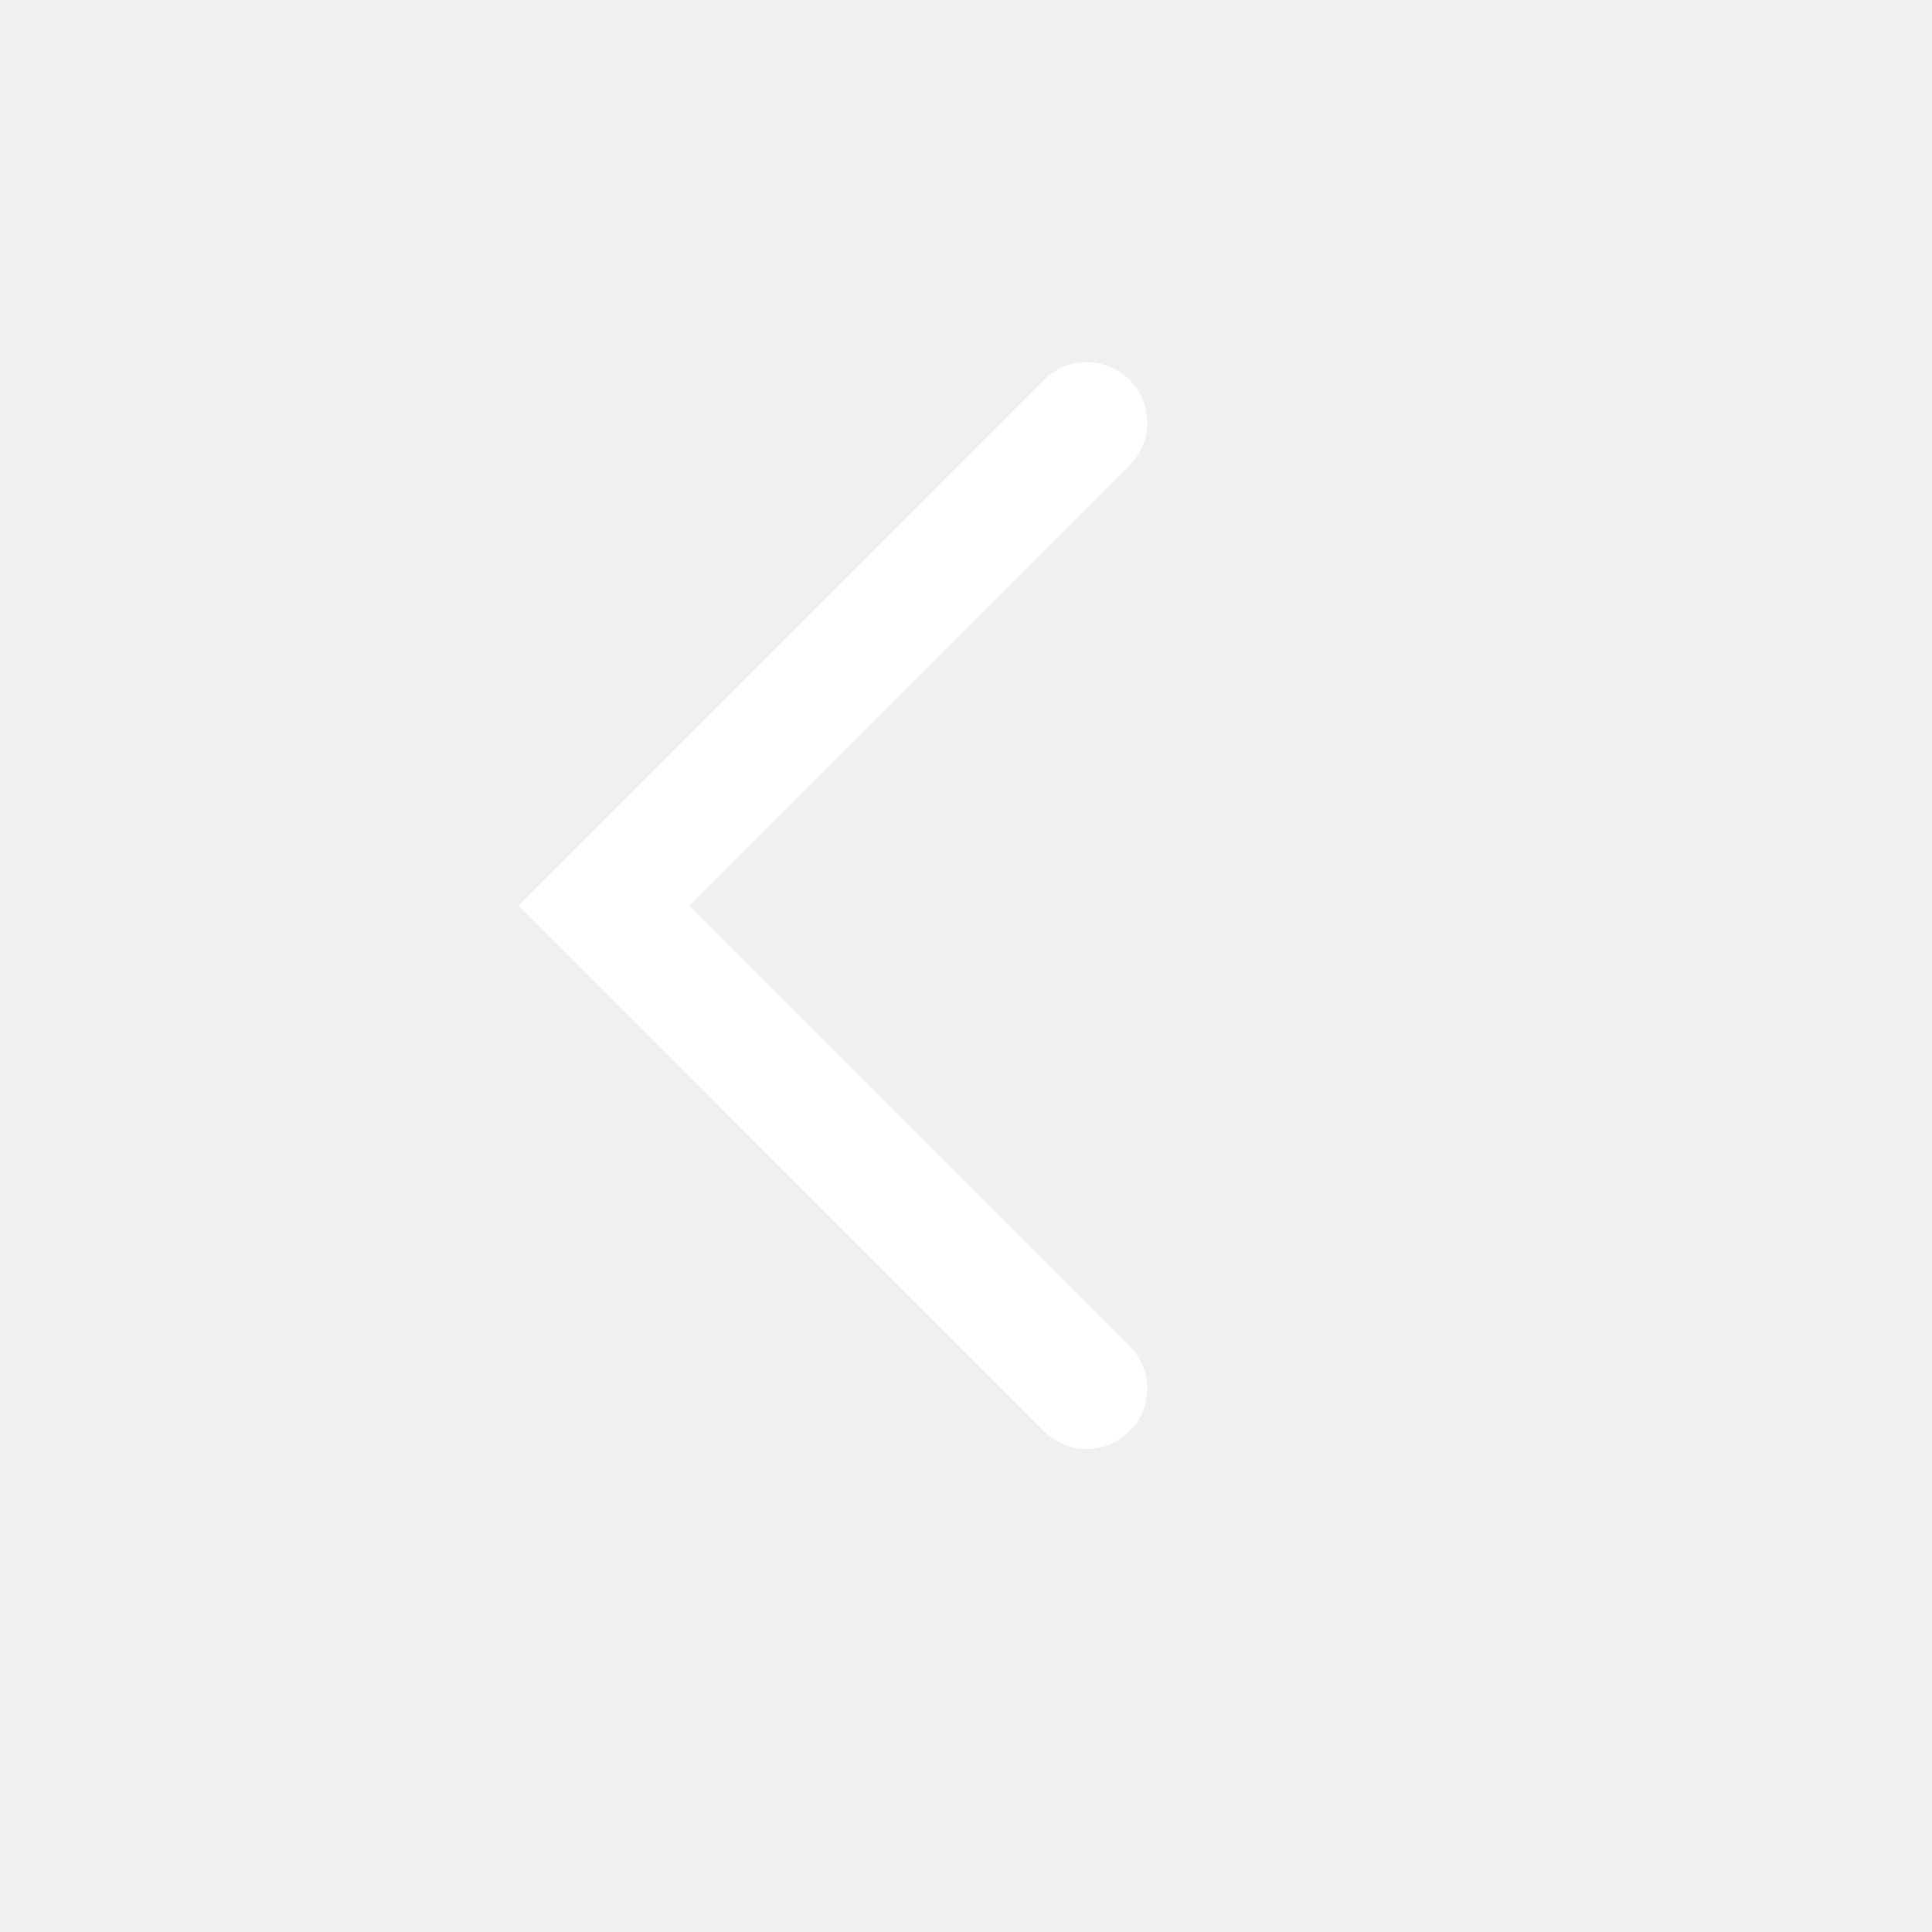
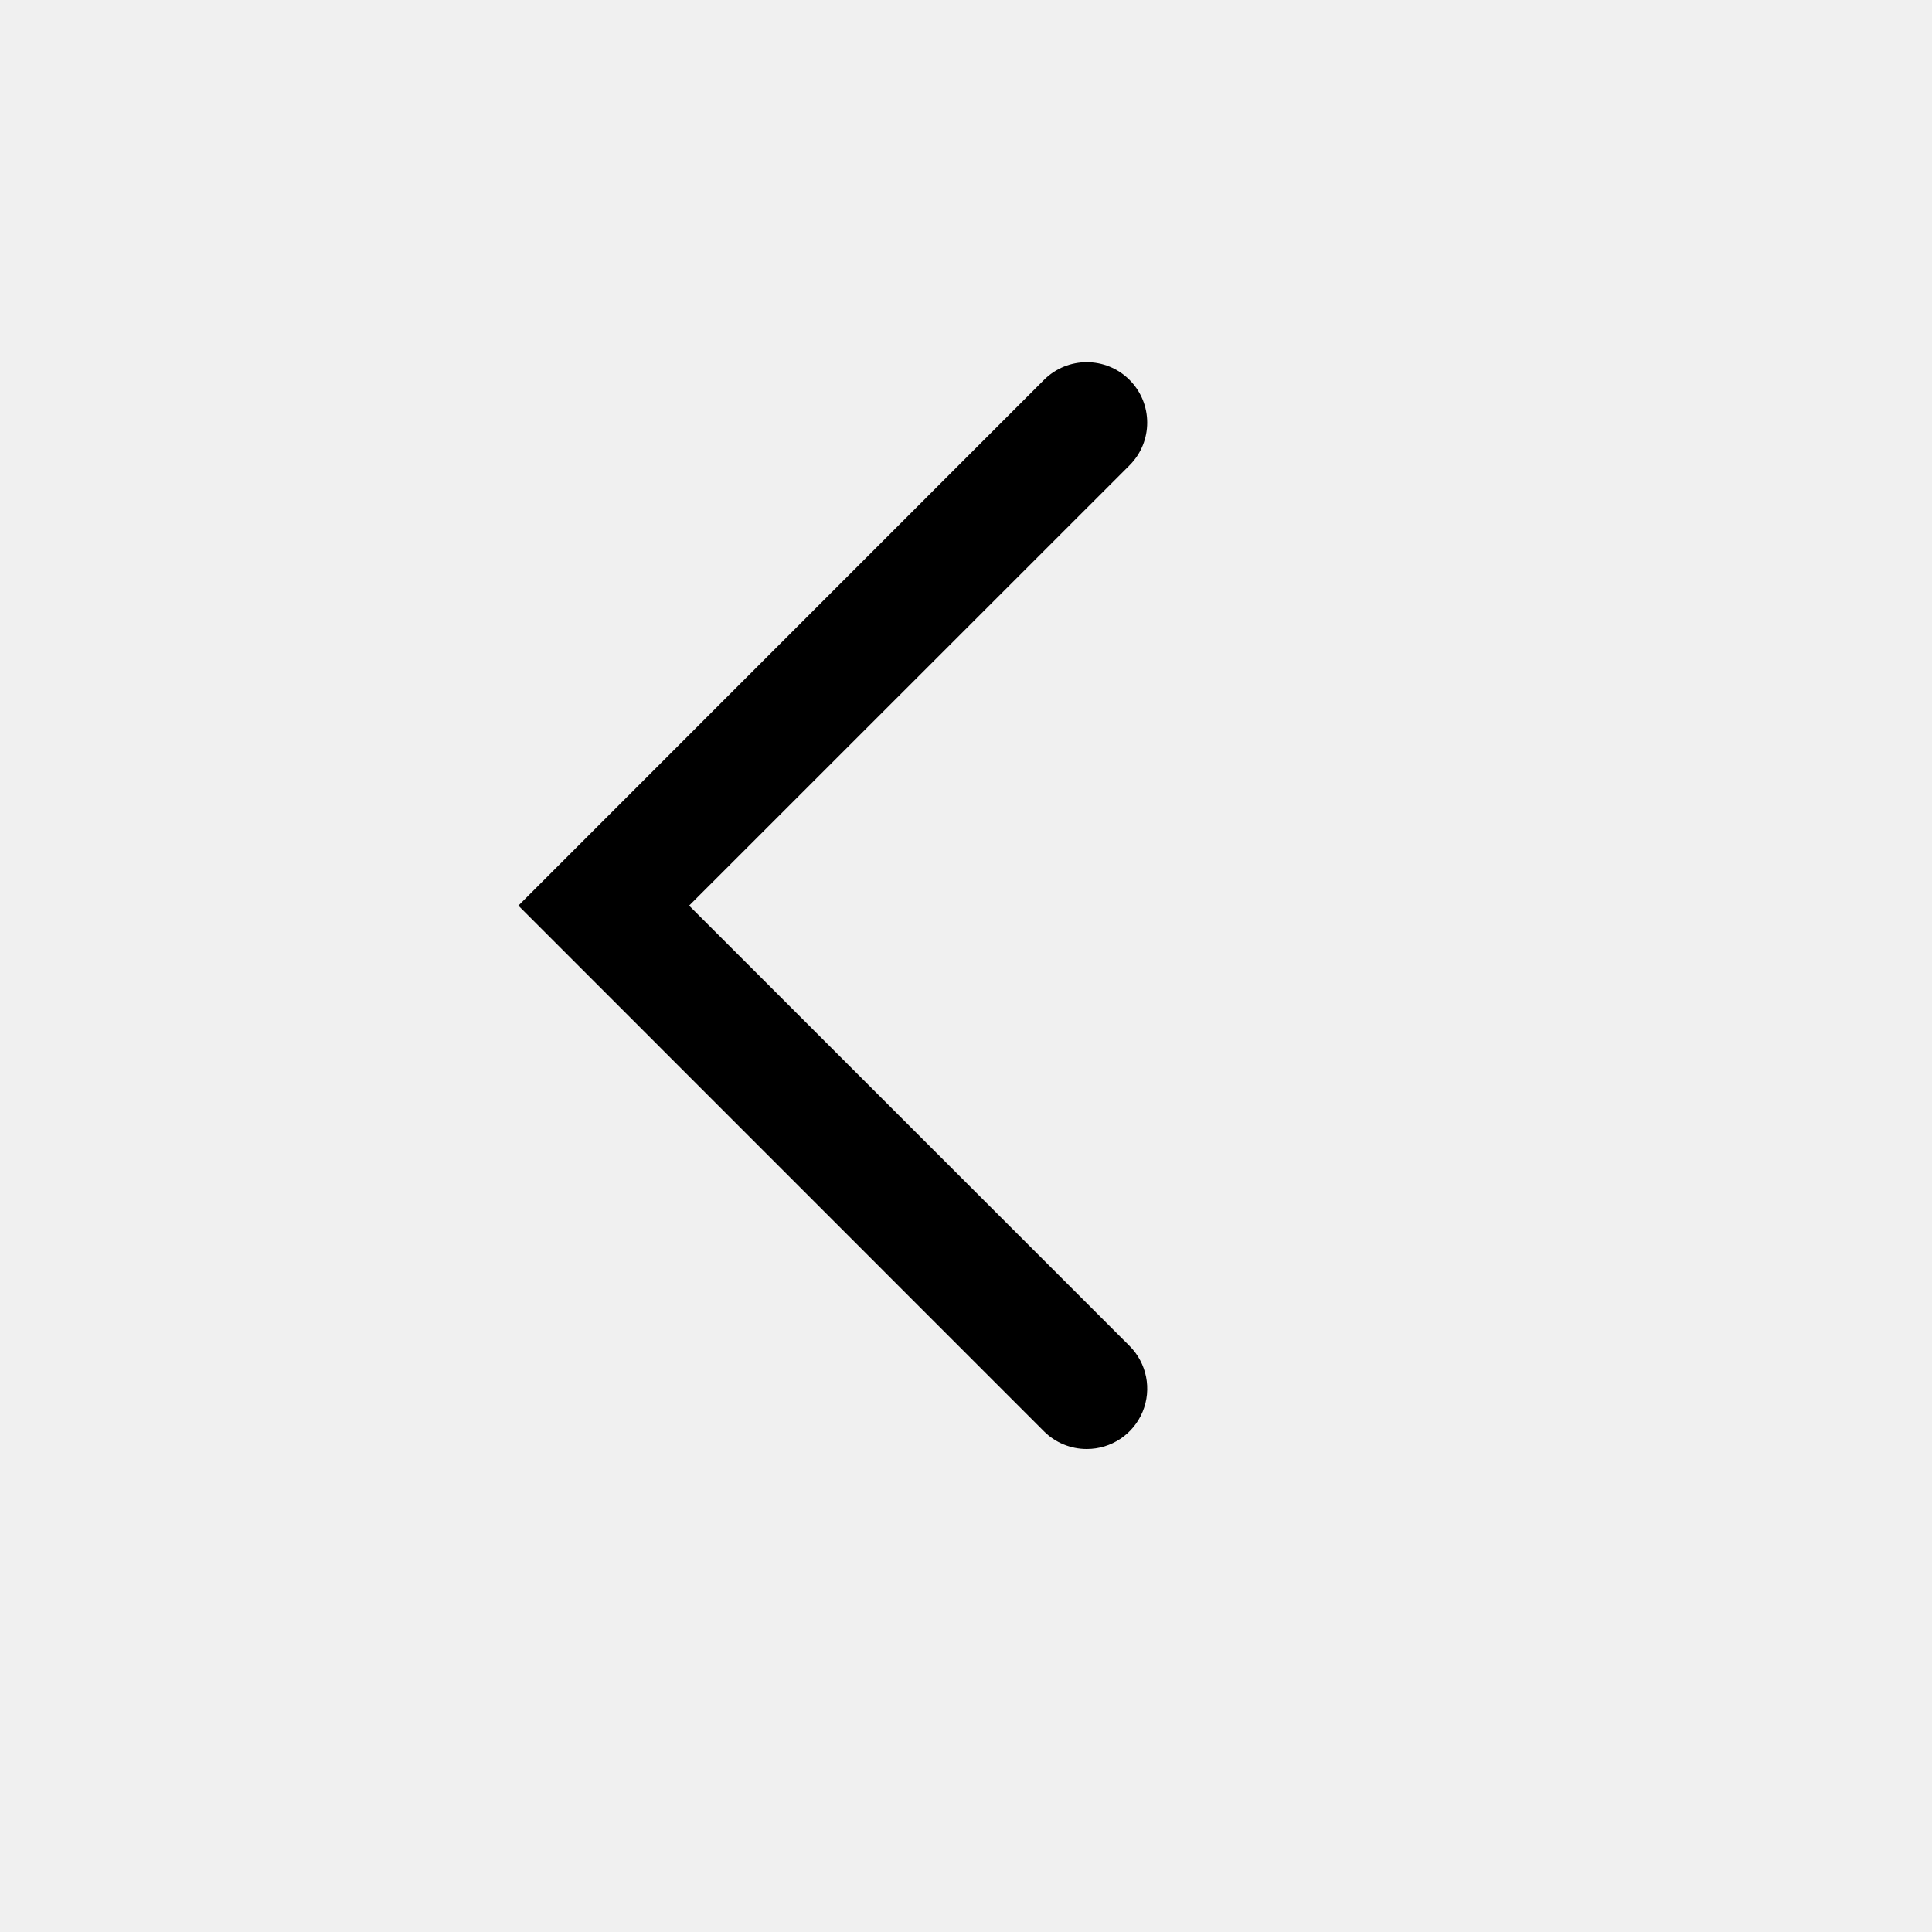
<svg xmlns="http://www.w3.org/2000/svg" width="16" height="16" viewBox="0 0 16 16">
-   <path fill="none" d="M0 0h16v16H0z" />
-   <path d="M9 12a.5.5 0 0 1-.354-.146L4.293 7.5l4.353-4.354a.5.5 0 0 1 .708.708L5.707 7.5l3.647 3.646A.5.5 0 0 1 9 12z" fill="#fff" />
+   <path d="M9 12a.5.5 0 0 1-.354-.146L4.293 7.5l4.353-4.354a.5.5 0 0 1 .708.708L5.707 7.5l3.647 3.646A.5.5 0 0 1 9 12z" />
</svg>
